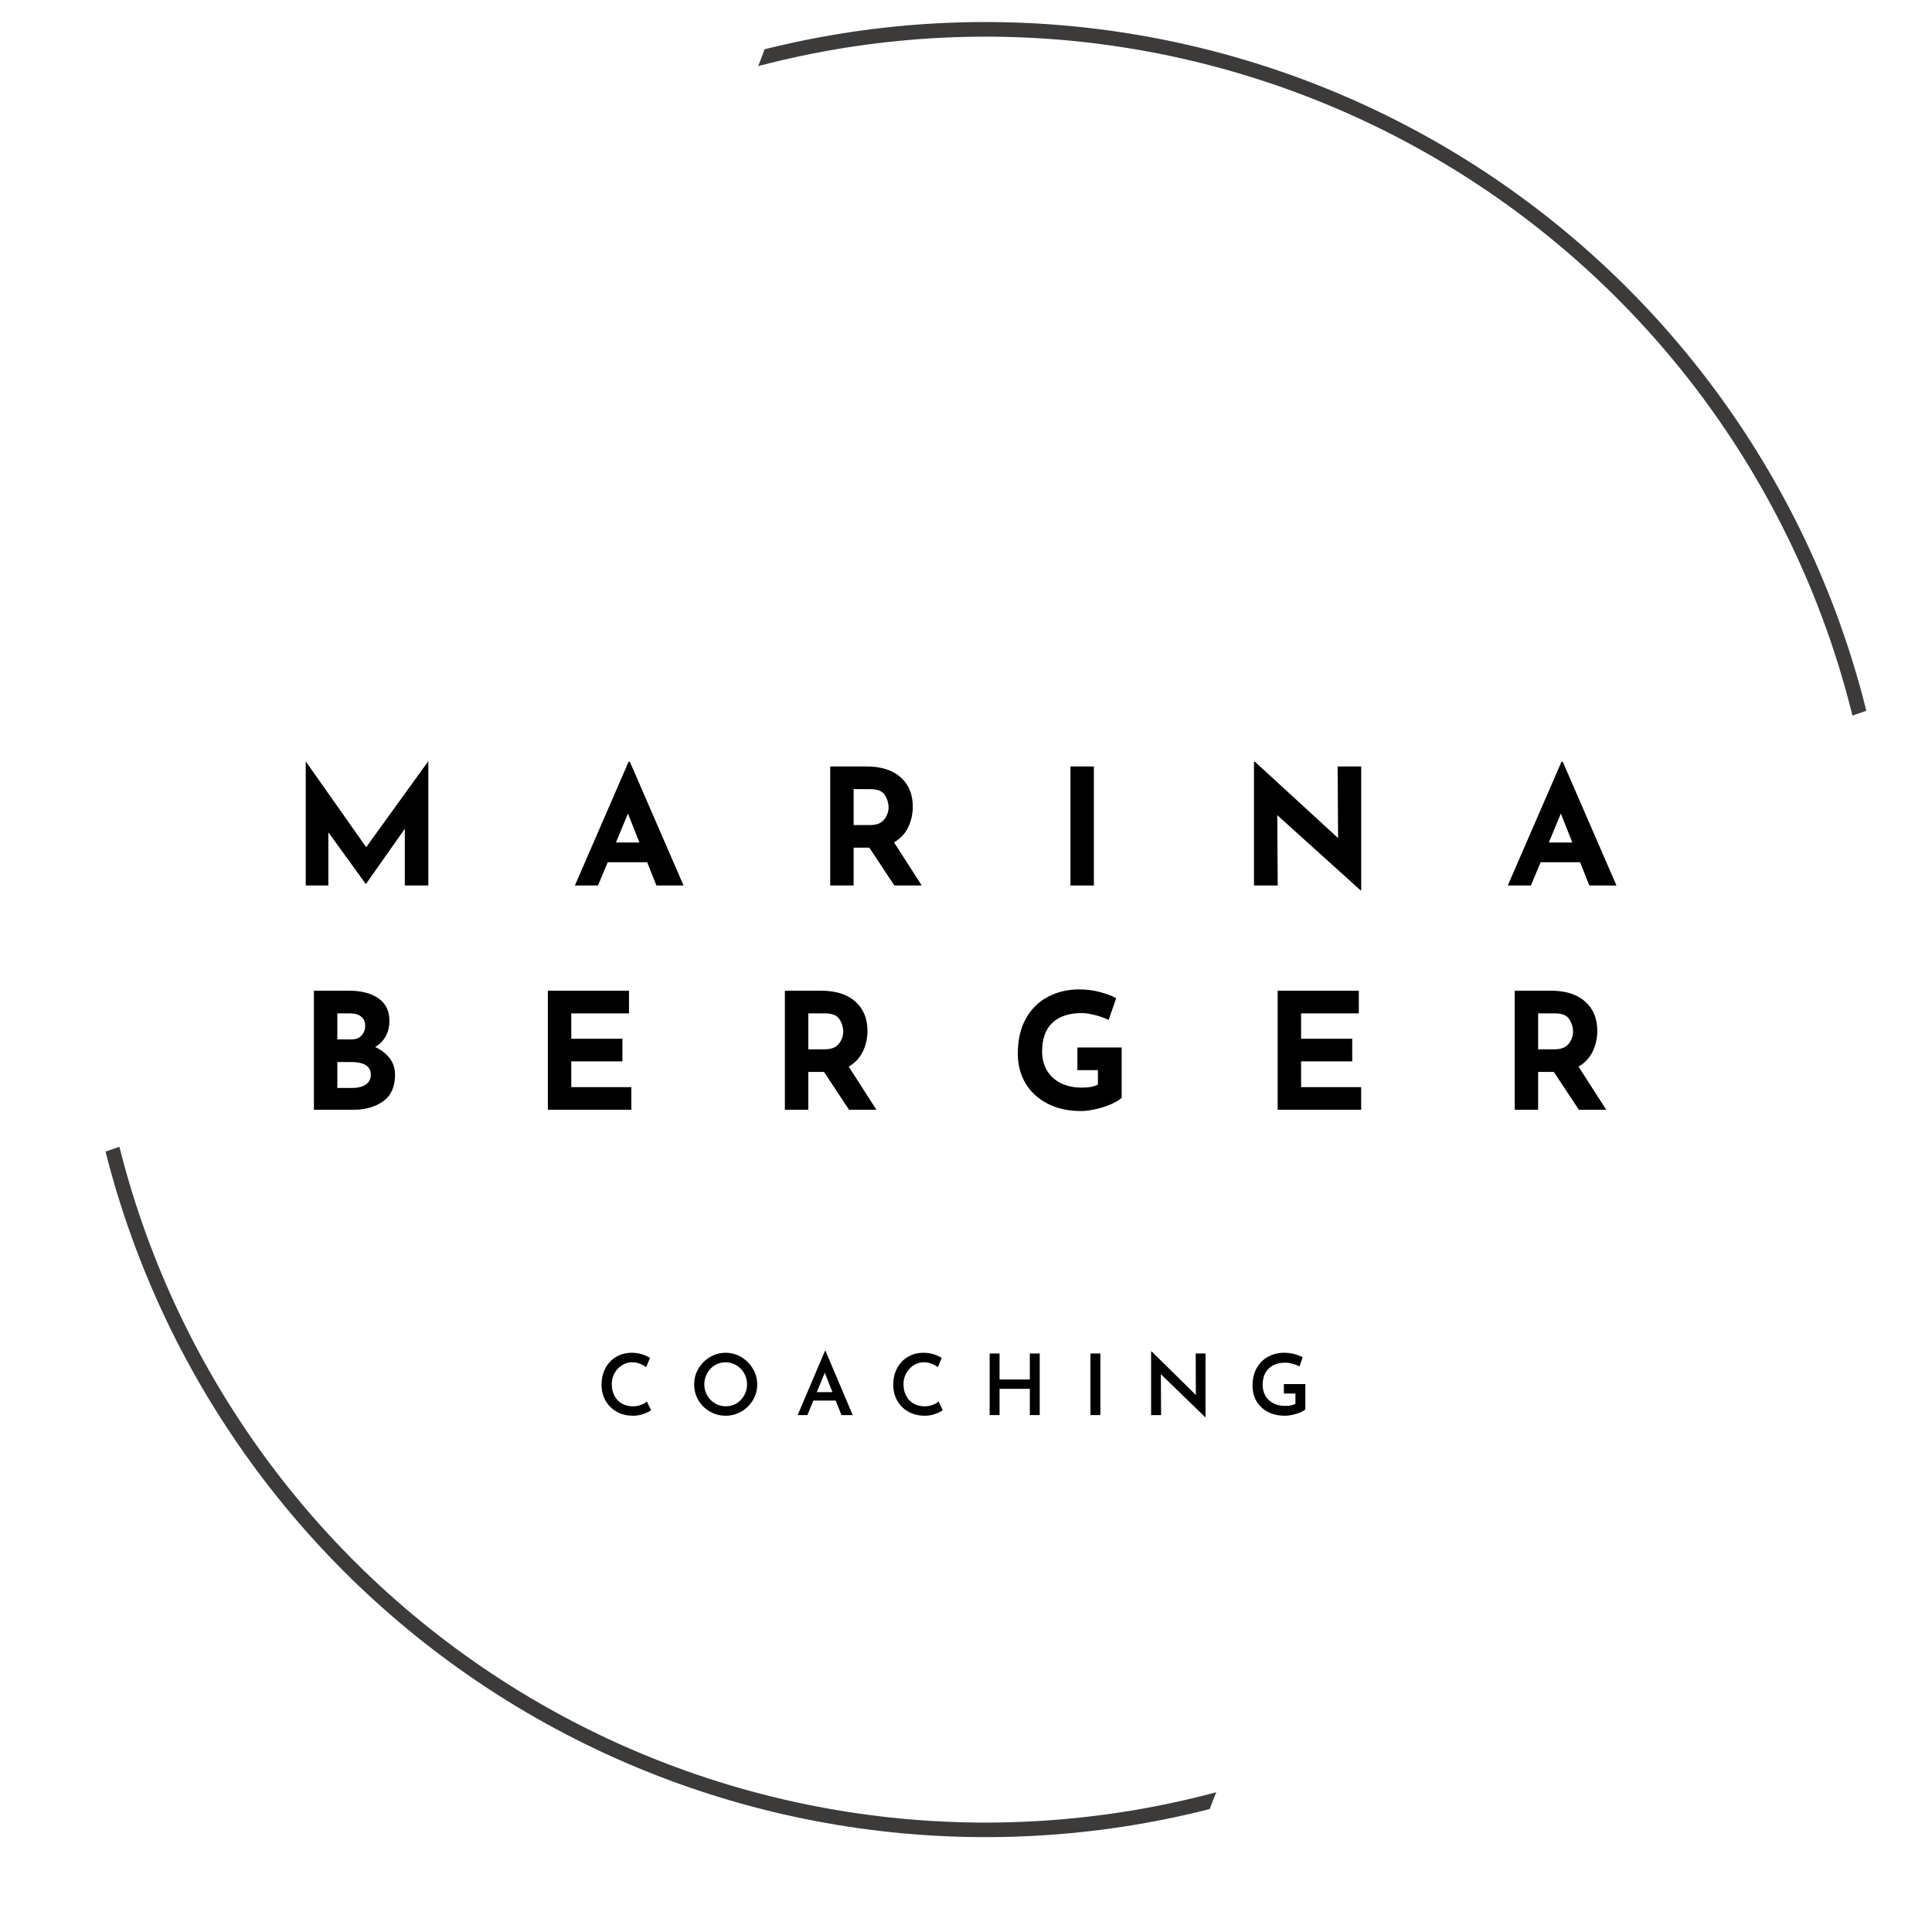
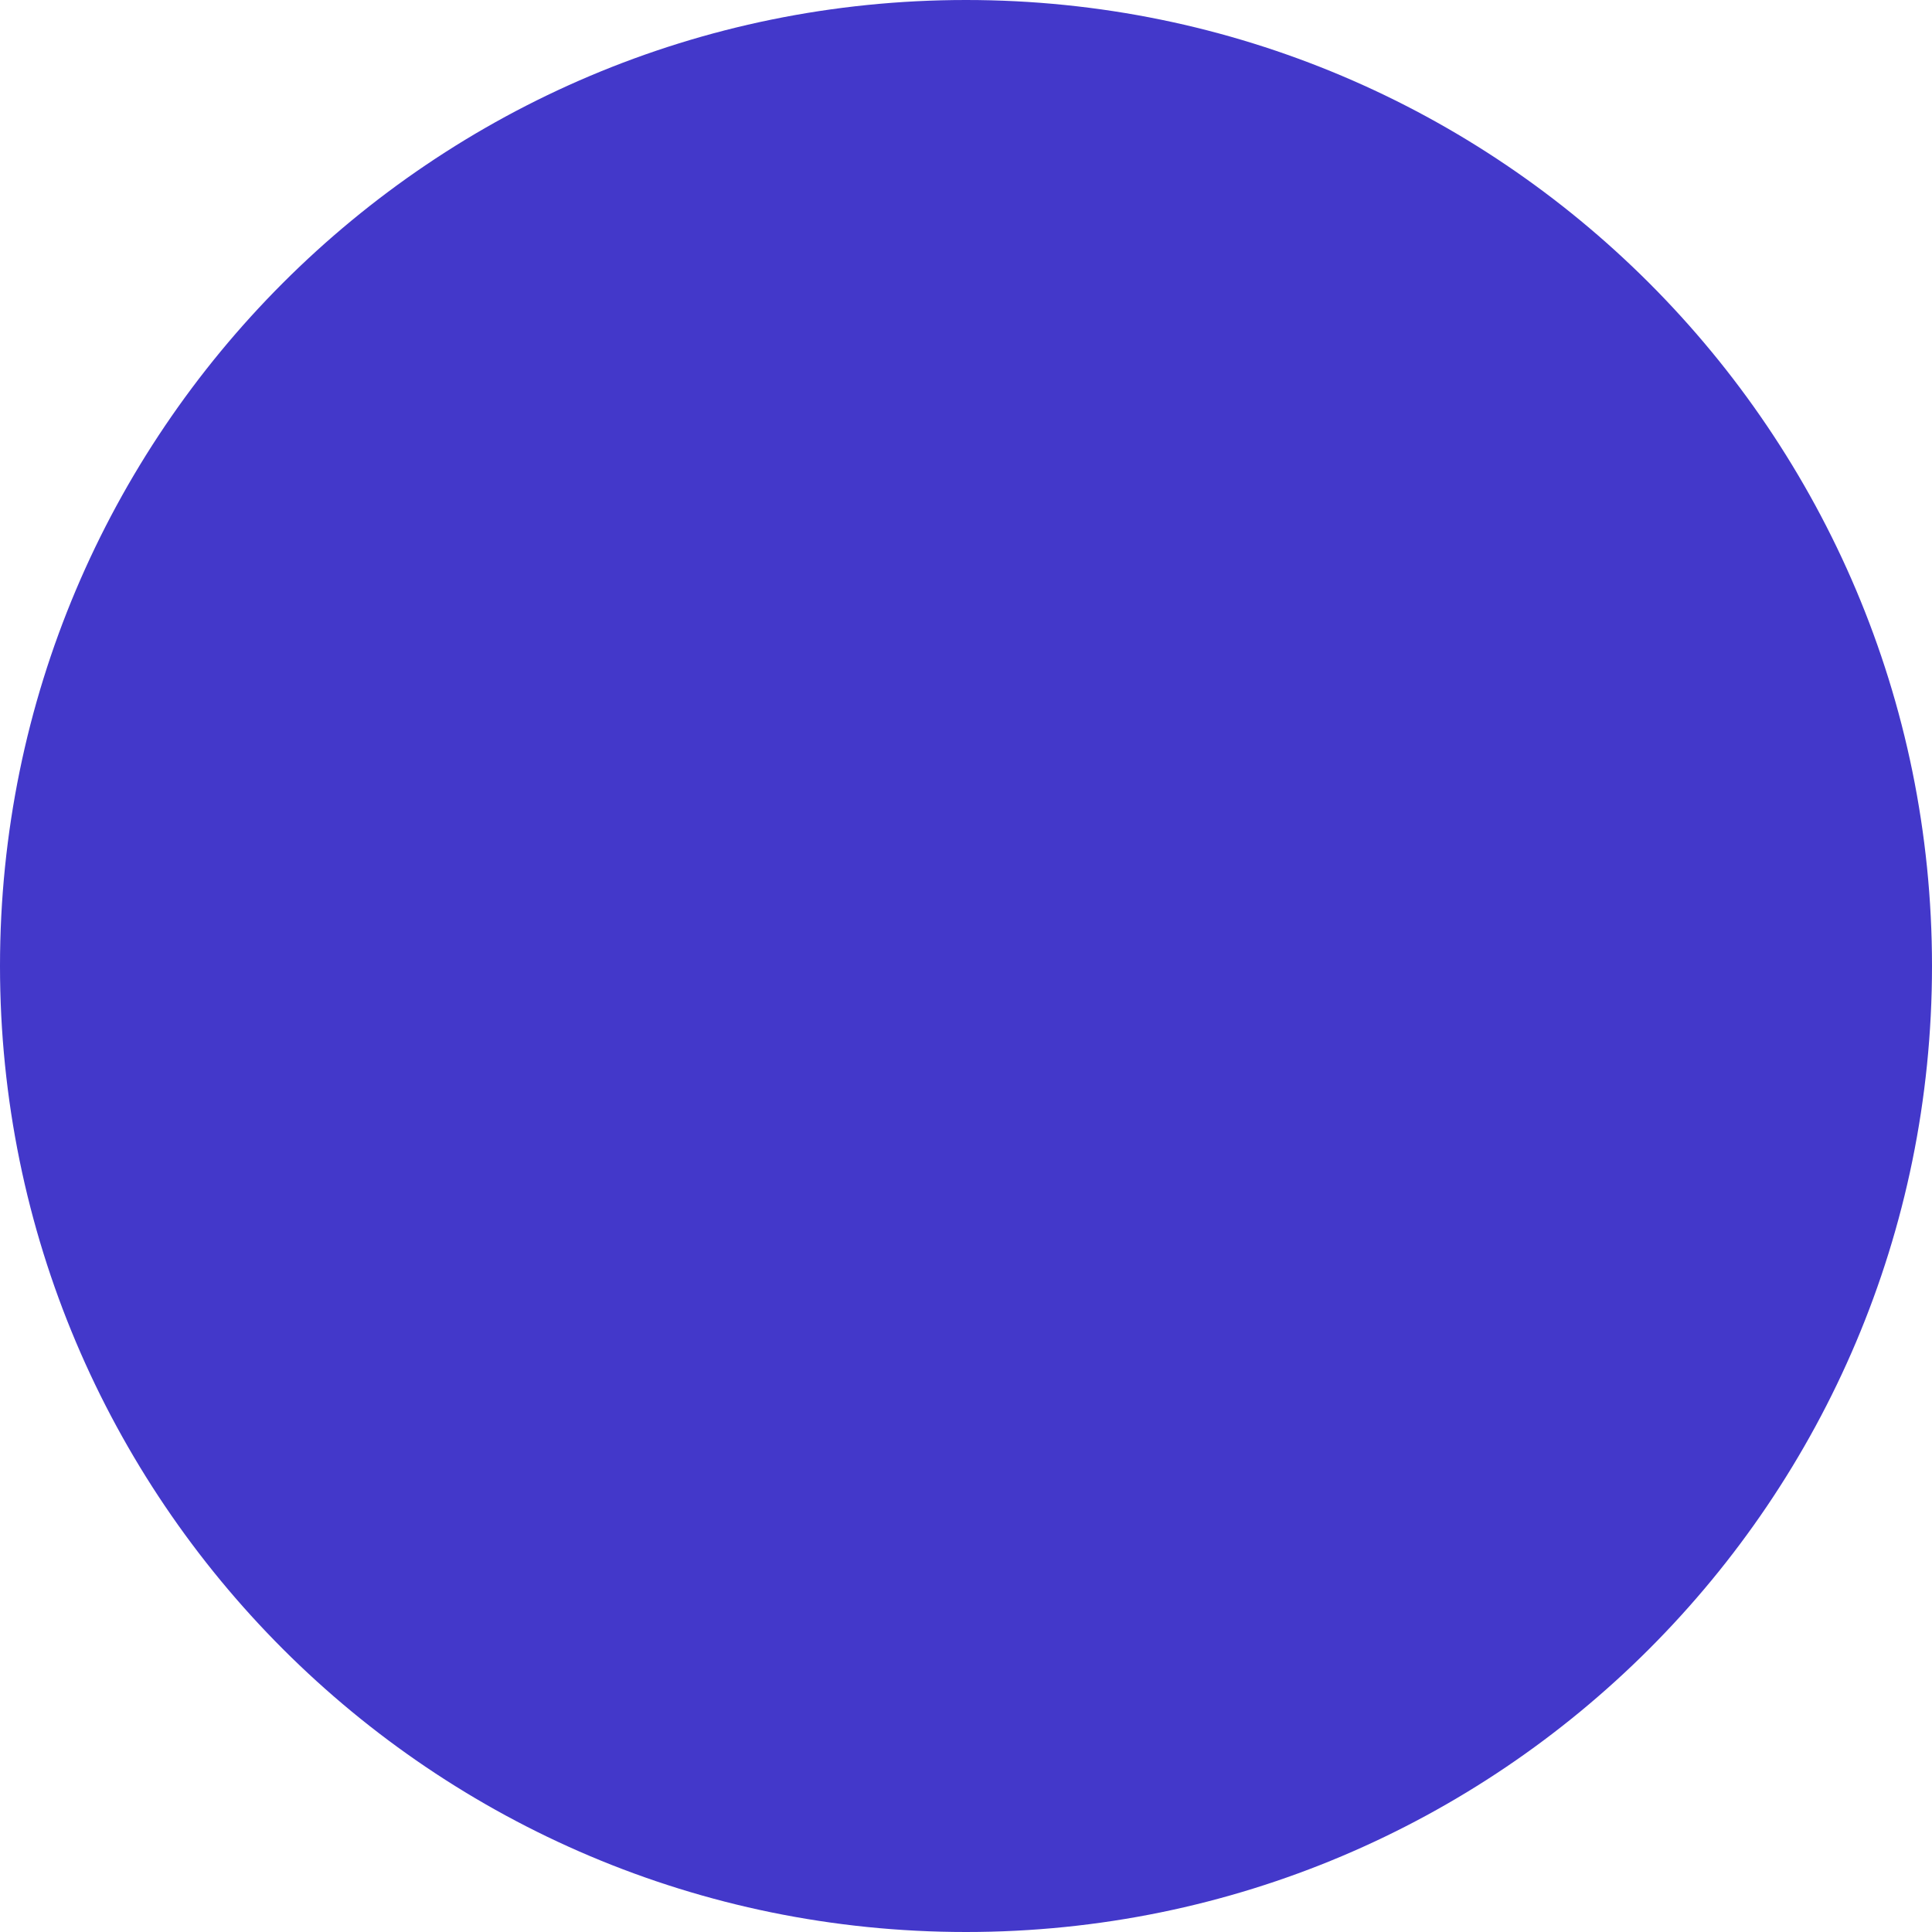
<svg xmlns="http://www.w3.org/2000/svg" width="500" zoomAndPan="magnify" viewBox="0 0 375 375" height="500" preserveAspectRatio="xMidYMid meet" version="1.0">
  <defs>
-     <g />
-     <clipPath id="b6e9d64f9b">
-       <path d="M 20.484 4 L 362.484 4 L 362.484 357 L 20.484 357 Z M 20.484 4 " clip-rule="nonzero" />
+     <clipPath id="d6c9e12402">
+       <path d="M 187.5 0 C 83.945 0 0 83.945 0 187.5 C 0 291.055 83.945 375 187.5 375 C 291.055 375 375 291.055 375 187.5 C 375 83.945 291.055 0 187.5 0 Z M 187.5 0 " clip-rule="nonzero" />
    </clipPath>
  </defs>
-   <g clip-path="url(#b6e9d64f9b)">
-     <path fill="#3d3b3a" d="M 148.391 9.57 C 151.156 8.879 153.941 8.25 156.738 7.691 C 159.539 7.133 162.348 6.641 165.172 6.219 C 167.992 5.797 170.824 5.441 173.664 5.156 C 176.504 4.871 179.348 4.656 182.199 4.512 C 185.051 4.363 187.902 4.285 190.754 4.277 C 193.609 4.27 196.461 4.332 199.312 4.461 C 202.164 4.59 205.008 4.793 207.852 5.059 C 210.691 5.328 213.523 5.668 216.352 6.074 C 219.176 6.48 221.988 6.953 224.789 7.496 C 227.59 8.039 230.379 8.652 233.152 9.328 C 235.922 10.008 238.676 10.754 241.414 11.566 C 244.148 12.379 246.863 13.258 249.555 14.199 C 252.25 15.145 254.918 16.152 257.562 17.227 C 260.207 18.301 262.824 19.438 265.414 20.641 C 268 21.84 270.559 23.105 273.086 24.43 C 275.613 25.754 278.109 27.141 280.57 28.586 C 283.027 30.035 285.453 31.539 287.84 33.102 C 290.227 34.668 292.574 36.289 294.883 37.969 C 297.191 39.645 299.457 41.379 301.68 43.168 C 303.906 44.957 306.086 46.797 308.219 48.691 C 310.352 50.586 312.441 52.531 314.48 54.527 C 316.52 56.523 318.512 58.566 320.453 60.66 C 322.395 62.75 324.281 64.891 326.117 67.074 C 327.953 69.258 329.738 71.484 331.465 73.758 C 333.195 76.027 334.867 78.34 336.484 80.691 C 338.102 83.043 339.656 85.434 341.16 87.863 C 342.66 90.289 344.098 92.754 345.48 95.25 C 346.859 97.746 348.18 100.277 349.438 102.84 C 350.695 105.402 351.887 107.992 353.02 110.613 C 354.152 113.234 355.219 115.879 356.223 118.551 C 357.227 121.223 358.164 123.918 359.035 126.633 C 359.906 129.352 360.711 132.09 361.453 134.844 C 361.727 135.863 361.992 136.898 362.254 137.957 L 359.559 138.895 C 359.285 137.789 359.004 136.684 358.707 135.578 C 357.973 132.844 357.176 130.133 356.312 127.438 C 355.445 124.746 354.516 122.074 353.52 119.43 C 352.523 116.781 351.465 114.16 350.34 111.562 C 349.219 108.969 348.031 106.398 346.781 103.863 C 345.531 101.324 344.223 98.82 342.848 96.348 C 341.477 93.871 340.043 91.434 338.555 89.031 C 337.062 86.629 335.512 84.262 333.902 81.934 C 332.297 79.605 330.633 77.32 328.914 75.074 C 327.195 72.828 325.422 70.625 323.594 68.465 C 321.766 66.309 319.887 64.195 317.957 62.125 C 316.027 60.059 314.047 58.039 312.016 56.07 C 309.988 54.102 307.91 52.18 305.785 50.312 C 303.664 48.445 301.496 46.629 299.281 44.867 C 297.07 43.105 294.816 41.395 292.52 39.746 C 290.223 38.094 287.887 36.496 285.516 34.961 C 283.141 33.422 280.73 31.945 278.281 30.523 C 275.836 29.105 273.355 27.746 270.844 26.445 C 268.332 25.148 265.789 23.914 263.215 22.738 C 260.641 21.566 258.039 20.457 255.41 19.41 C 252.781 18.363 250.133 17.383 247.457 16.465 C 244.777 15.547 242.082 14.699 239.363 13.914 C 236.648 13.129 233.91 12.41 231.16 11.762 C 228.406 11.109 225.641 10.527 222.859 10.012 C 220.078 9.496 217.285 9.051 214.48 8.672 C 211.676 8.293 208.867 7.984 206.047 7.742 C 203.23 7.504 200.406 7.332 197.582 7.23 C 194.754 7.125 191.926 7.094 189.098 7.129 C 186.27 7.164 183.445 7.27 180.621 7.445 C 177.797 7.621 174.98 7.863 172.168 8.176 C 169.359 8.488 166.555 8.867 163.762 9.316 C 160.969 9.766 158.191 10.285 155.422 10.871 C 152.656 11.457 149.902 12.109 147.168 12.828 C 147.598 11.754 148.008 10.68 148.391 9.578 Z M 23.176 222.582 C 23.406 223.488 23.633 224.391 23.879 225.297 C 24.613 228.035 25.414 230.754 26.281 233.457 C 27.148 236.156 28.082 238.832 29.082 241.484 C 30.078 244.141 31.145 246.77 32.27 249.371 C 33.398 251.973 34.59 254.543 35.844 257.086 C 37.098 259.629 38.414 262.141 39.789 264.621 C 41.168 267.098 42.605 269.543 44.102 271.949 C 45.602 274.359 47.156 276.73 48.77 279.062 C 50.383 281.395 52.051 283.684 53.777 285.934 C 55.504 288.184 57.285 290.391 59.117 292.551 C 60.953 294.715 62.84 296.832 64.777 298.902 C 66.715 300.973 68.703 302.992 70.742 304.965 C 72.777 306.938 74.863 308.859 76.996 310.73 C 79.125 312.598 81.305 314.414 83.523 316.18 C 85.746 317.941 88.008 319.648 90.312 321.301 C 92.617 322.953 94.961 324.551 97.344 326.086 C 99.727 327.625 102.145 329.102 104.602 330.52 C 107.055 331.938 109.547 333.297 112.066 334.59 C 114.59 335.887 117.141 337.121 119.727 338.293 C 122.309 339.465 124.918 340.57 127.555 341.613 C 130.191 342.656 132.852 343.633 135.535 344.547 C 138.223 345.457 140.93 346.305 143.652 347.086 C 146.379 347.863 149.125 348.574 151.887 349.219 C 154.648 349.867 157.422 350.441 160.215 350.949 C 163.004 351.461 165.805 351.898 168.613 352.27 C 171.426 352.641 174.246 352.945 177.07 353.176 C 179.898 353.41 182.727 353.574 185.562 353.668 C 188.395 353.762 191.23 353.785 194.066 353.738 C 196.902 353.695 199.734 353.578 202.562 353.395 C 205.395 353.211 208.215 352.957 211.035 352.633 C 213.852 352.312 216.66 351.922 219.457 351.461 C 222.254 351 225.039 350.469 227.812 349.871 C 230.586 349.273 233.34 348.609 236.078 347.879 C 235.637 348.953 235.211 350.035 234.812 351.133 C 232.043 351.84 229.254 352.48 226.449 353.051 C 223.648 353.621 220.832 354.121 218.004 354.555 C 215.176 354.988 212.34 355.352 209.496 355.645 C 206.652 355.941 203.801 356.168 200.945 356.324 C 198.086 356.48 195.23 356.566 192.367 356.582 C 189.508 356.602 186.648 356.547 183.793 356.426 C 180.934 356.305 178.082 356.109 175.23 355.852 C 172.383 355.59 169.543 355.258 166.711 354.859 C 163.879 354.461 161.055 353.992 158.246 353.453 C 155.438 352.918 152.641 352.312 149.863 351.641 C 147.082 350.965 144.32 350.227 141.574 349.418 C 138.832 348.609 136.109 347.738 133.406 346.797 C 130.707 345.855 128.027 344.852 125.375 343.781 C 122.723 342.711 120.098 341.574 117.5 340.379 C 114.902 339.18 112.336 337.918 109.801 336.594 C 107.266 335.27 104.762 333.887 102.293 332.441 C 99.824 330.996 97.395 329.492 95 327.93 C 92.602 326.363 90.246 324.742 87.93 323.066 C 85.613 321.387 83.34 319.652 81.109 317.863 C 78.879 316.074 76.691 314.23 74.547 312.336 C 72.406 310.441 70.312 308.492 68.266 306.496 C 66.215 304.496 64.219 302.453 62.27 300.355 C 60.324 298.262 58.43 296.121 56.586 293.934 C 54.742 291.746 52.953 289.516 51.219 287.242 C 49.484 284.965 47.805 282.652 46.184 280.293 C 44.562 277.938 42.996 275.543 41.492 273.113 C 39.984 270.68 38.539 268.211 37.156 265.711 C 35.77 263.207 34.445 260.672 33.184 258.105 C 31.922 255.539 30.727 252.941 29.59 250.316 C 28.453 247.691 27.383 245.039 26.379 242.359 C 25.371 239.684 24.43 236.98 23.555 234.258 C 22.68 231.535 21.875 228.793 21.133 226.027 C 20.91 225.199 20.699 224.359 20.484 223.527 Z M 23.176 222.582 " fill-opacity="1" fill-rule="evenodd" />
-   </g>
-   <g fill="#000000" fill-opacity="1">
-     <g transform="translate(56.35743, 171.8748)">
-       <g>
-         <path d="M 26.781 -24.047 L 26.781 0 L 22.219 0 L 22.219 -11.016 L 14.688 -0.312 L 14.625 -0.312 L 7.375 -10.328 L 7.375 0 L 2.984 0 L 2.984 -24.047 L 3.016 -24.047 L 14.719 -7.438 L 26.719 -24.047 Z M 26.781 -24.047 " />
-       </g>
-     </g>
-   </g>
-   <g fill="#000000" fill-opacity="1">
-     <g transform="translate(111.2104, 171.8748)">
-       <g>
-         <path d="M 14.406 -4.516 L 6.75 -4.516 L 4.859 0 L 0.375 0 L 10.797 -24.016 L 11.047 -24.016 L 21.469 0 L 16.203 0 Z M 12.906 -8.344 L 10.672 -13.969 L 8.344 -8.344 Z M 12.906 -8.344 " />
-       </g>
-     </g>
-   </g>
-   <g fill="#000000" fill-opacity="1">
-     <g transform="translate(158.1576, 171.8748)">
-       <g>
-         <path d="M 15.438 0 L 10.578 -7.344 L 7.531 -7.344 L 7.531 0 L 2.984 0 L 2.984 -23.109 L 9.984 -23.109 C 12.848 -23.109 15.066 -22.41 16.641 -21.016 C 18.223 -19.617 19.016 -17.719 19.016 -15.312 C 19.016 -13.895 18.719 -12.562 18.125 -11.312 C 17.531 -10.07 16.613 -9.094 15.375 -8.375 L 20.75 0 Z M 7.531 -11.734 L 10.766 -11.734 C 12.004 -11.734 12.906 -12.094 13.469 -12.812 C 14.031 -13.539 14.312 -14.32 14.312 -15.156 C 14.312 -16 14.07 -16.801 13.594 -17.562 C 13.113 -18.32 12.18 -18.703 10.797 -18.703 L 7.531 -18.703 Z M 7.531 -11.734 " />
-       </g>
-     </g>
-   </g>
-   <g fill="#000000" fill-opacity="1">
-     <g transform="translate(204.791, 171.8748)">
-       <g>
-         <path d="M 7.531 -23.109 L 7.531 0 L 2.984 0 L 2.984 -23.109 Z M 7.531 -23.109 " />
-       </g>
-     </g>
-   </g>
-   <g fill="#000000" fill-opacity="1">
-     <g transform="translate(240.4128, 171.8748)">
-       <g>
-         <path d="M 23.797 -23.109 L 23.797 0.938 L 23.672 0.938 L 7.5 -13.656 L 7.594 0 L 2.984 0 L 2.984 -24.016 L 3.172 -24.016 L 19.312 -9.203 L 19.219 -23.109 Z M 23.797 -23.109 " />
-       </g>
-     </g>
-   </g>
-   <g fill="#000000" fill-opacity="1">
-     <g transform="translate(292.2854, 171.8748)">
-       <g>
-         <path d="M 14.406 -4.516 L 6.75 -4.516 L 4.859 0 L 0.375 0 L 10.797 -24.016 L 11.047 -24.016 L 21.469 0 L 16.203 0 Z M 12.906 -8.344 L 10.672 -13.969 L 8.344 -8.344 Z M 12.906 -8.344 " />
-       </g>
-     </g>
-   </g>
-   <g fill="#000000" fill-opacity="1">
-     <g transform="translate(57.94436, 215.4021)">
-       <g>
-         <path d="M 14.875 -12.172 C 16.094 -11.609 17.039 -10.867 17.719 -9.953 C 18.395 -9.047 18.734 -8 18.734 -6.812 C 18.734 -4.469 17.961 -2.742 16.422 -1.641 C 14.891 -0.547 12.973 0 10.672 0 L 2.984 0 L 2.984 -23.109 L 9.766 -23.109 C 12.211 -23.109 14.133 -22.609 15.531 -21.609 C 16.938 -20.617 17.641 -19.18 17.641 -17.297 C 17.641 -16.141 17.398 -15.129 16.922 -14.266 C 16.441 -13.398 15.758 -12.703 14.875 -12.172 Z M 7.531 -13.656 L 10.297 -13.656 C 11.129 -13.656 11.773 -13.91 12.234 -14.422 C 12.703 -14.93 12.938 -15.566 12.938 -16.328 C 12.938 -17.098 12.672 -17.688 12.141 -18.094 C 11.617 -18.5 10.898 -18.703 9.984 -18.703 L 7.531 -18.703 Z M 10.453 -4.234 C 11.516 -4.234 12.375 -4.445 13.031 -4.875 C 13.695 -5.312 14.031 -5.957 14.031 -6.812 C 14.031 -8.445 12.734 -9.266 10.141 -9.266 L 7.531 -9.266 L 7.531 -4.234 Z M 10.453 -4.234 " />
-       </g>
-     </g>
-   </g>
-   <g fill="#000000" fill-opacity="1">
-     <g transform="translate(103.3543, 215.4021)">
-       <g>
-         <path d="M 18.734 -23.109 L 18.734 -18.703 L 7.531 -18.703 L 7.531 -13.781 L 17.453 -13.781 L 17.453 -9.391 L 7.531 -9.391 L 7.531 -4.391 L 19.188 -4.391 L 19.188 0 L 2.984 0 L 2.984 -23.109 Z M 18.734 -23.109 " />
-       </g>
-     </g>
-   </g>
-   <g fill="#000000" fill-opacity="1">
-     <g transform="translate(149.3603, 215.4021)">
-       <g>
-         <path d="M 15.438 0 L 10.578 -7.344 L 7.531 -7.344 L 7.531 0 L 2.984 0 L 2.984 -23.109 L 9.984 -23.109 C 12.848 -23.109 15.066 -22.41 16.641 -21.016 C 18.223 -19.617 19.016 -17.719 19.016 -15.312 C 19.016 -13.895 18.719 -12.562 18.125 -11.312 C 17.531 -10.07 16.613 -9.094 15.375 -8.375 L 20.75 0 Z M 7.531 -11.734 L 10.766 -11.734 C 12.004 -11.734 12.906 -12.094 13.469 -12.812 C 14.031 -13.539 14.312 -14.32 14.312 -15.156 C 14.312 -16 14.07 -16.801 13.594 -17.562 C 13.113 -18.32 12.18 -18.703 10.797 -18.703 L 7.531 -18.703 Z M 7.531 -11.734 " />
-       </g>
-     </g>
-   </g>
-   <g fill="#000000" fill-opacity="1">
-     <g transform="translate(195.9937, 215.4021)">
-       <g>
-         <path d="M 21.719 -2.328 C 21.363 -1.953 20.727 -1.555 19.812 -1.141 C 18.906 -0.734 17.898 -0.398 16.797 -0.141 C 15.703 0.117 14.707 0.25 13.812 0.25 C 11.363 0.25 9.211 -0.223 7.359 -1.172 C 5.504 -2.129 4.07 -3.445 3.062 -5.125 C 2.062 -6.812 1.562 -8.734 1.562 -10.891 C 1.562 -13.586 2.094 -15.875 3.156 -17.75 C 4.227 -19.625 5.664 -21.023 7.469 -21.953 C 9.27 -22.891 11.258 -23.359 13.438 -23.359 C 14.832 -23.359 16.148 -23.195 17.391 -22.875 C 18.629 -22.562 19.719 -22.156 20.656 -21.656 L 19.188 -17.422 C 18.57 -17.754 17.734 -18.062 16.672 -18.344 C 15.617 -18.625 14.738 -18.766 14.031 -18.766 C 11.52 -18.766 9.598 -18.133 8.266 -16.875 C 6.941 -15.625 6.281 -13.766 6.281 -11.297 C 6.281 -9.879 6.602 -8.641 7.25 -7.578 C 7.895 -6.523 8.797 -5.711 9.953 -5.141 C 11.117 -4.578 12.445 -4.297 13.938 -4.297 C 15.363 -4.297 16.422 -4.492 17.109 -4.891 L 17.109 -7.688 L 13.125 -7.688 L 13.125 -12.078 L 21.719 -12.078 Z M 21.719 -2.328 " />
-       </g>
-     </g>
-   </g>
-   <g fill="#000000" fill-opacity="1">
-     <g transform="translate(245.0114, 215.4021)">
-       <g>
-         <path d="M 18.734 -23.109 L 18.734 -18.703 L 7.531 -18.703 L 7.531 -13.781 L 17.453 -13.781 L 17.453 -9.391 L 7.531 -9.391 L 7.531 -4.391 L 19.188 -4.391 L 19.188 0 L 2.984 0 L 2.984 -23.109 Z M 18.734 -23.109 " />
-       </g>
-     </g>
-   </g>
-   <g fill="#000000" fill-opacity="1">
-     <g transform="translate(291.0174, 215.4021)">
-       <g>
-         <path d="M 15.438 0 L 10.578 -7.344 L 7.531 -7.344 L 7.531 0 L 2.984 0 L 2.984 -23.109 L 9.984 -23.109 C 12.848 -23.109 15.066 -22.41 16.641 -21.016 C 18.223 -19.617 19.016 -17.719 19.016 -15.312 C 19.016 -13.895 18.719 -12.562 18.125 -11.312 C 17.531 -10.07 16.613 -9.094 15.375 -8.375 L 20.75 0 Z M 7.531 -11.734 L 10.766 -11.734 C 12.004 -11.734 12.906 -12.094 13.469 -12.812 C 14.031 -13.539 14.312 -14.32 14.312 -15.156 C 14.312 -16 14.07 -16.801 13.594 -17.562 C 13.113 -18.32 12.18 -18.703 10.797 -18.703 L 7.531 -18.703 Z M 7.531 -11.734 " />
-       </g>
-     </g>
-   </g>
-   <g fill="#000000" fill-opacity="1">
-     <g transform="translate(115.8571, 274.6659)">
-       <g>
-         <path d="M 10.516 -0.938 C 10.16 -0.688 9.672 -0.445 9.047 -0.219 C 8.43 0.008 7.758 0.125 7.031 0.125 C 5.789 0.125 4.707 -0.145 3.781 -0.688 C 2.852 -1.227 2.141 -1.953 1.641 -2.859 C 1.148 -3.773 0.906 -4.781 0.906 -5.875 C 0.906 -7.07 1.148 -8.141 1.641 -9.078 C 2.141 -10.023 2.836 -10.766 3.734 -11.297 C 4.629 -11.828 5.645 -12.094 6.781 -12.094 C 7.477 -12.094 8.125 -12 8.719 -11.812 C 9.32 -11.625 9.852 -11.383 10.312 -11.094 L 9.562 -9.312 C 8.676 -9.938 7.77 -10.25 6.844 -10.25 C 6.145 -10.25 5.488 -10.055 4.875 -9.672 C 4.27 -9.297 3.785 -8.781 3.422 -8.125 C 3.066 -7.477 2.891 -6.77 2.891 -6 C 2.891 -5.176 3.055 -4.438 3.391 -3.781 C 3.723 -3.133 4.195 -2.625 4.812 -2.25 C 5.438 -1.883 6.156 -1.703 6.969 -1.703 C 7.539 -1.703 8.062 -1.789 8.531 -1.969 C 9 -2.145 9.391 -2.367 9.703 -2.641 Z M 10.516 -0.938 " />
-       </g>
-     </g>
-   </g>
-   <g fill="#000000" fill-opacity="1">
-     <g transform="translate(133.8324, 274.6659)">
-       <g>
-         <path d="M 0.906 -5.969 C 0.906 -7.062 1.176 -8.07 1.719 -9 C 2.27 -9.938 3.016 -10.688 3.953 -11.25 C 4.891 -11.812 5.91 -12.094 7.016 -12.094 C 8.109 -12.094 9.125 -11.812 10.062 -11.25 C 11 -10.688 11.742 -9.938 12.297 -9 C 12.859 -8.062 13.141 -7.051 13.141 -5.969 C 13.141 -4.852 12.863 -3.832 12.312 -2.906 C 11.758 -1.977 11.008 -1.238 10.062 -0.688 C 9.125 -0.145 8.109 0.125 7.016 0.125 C 5.91 0.125 4.891 -0.145 3.953 -0.688 C 3.016 -1.227 2.27 -1.961 1.719 -2.891 C 1.176 -3.816 0.906 -4.844 0.906 -5.969 Z M 2.875 -5.969 C 2.875 -5.188 3.055 -4.473 3.422 -3.828 C 3.797 -3.18 4.301 -2.664 4.938 -2.281 C 5.582 -1.895 6.289 -1.703 7.062 -1.703 C 7.812 -1.703 8.5 -1.891 9.125 -2.266 C 9.75 -2.648 10.242 -3.164 10.609 -3.812 C 10.984 -4.469 11.172 -5.188 11.172 -5.969 C 11.172 -6.738 10.984 -7.453 10.609 -8.109 C 10.234 -8.766 9.727 -9.285 9.094 -9.672 C 8.457 -10.055 7.766 -10.25 7.016 -10.25 C 6.242 -10.25 5.539 -10.055 4.906 -9.672 C 4.281 -9.285 3.785 -8.766 3.422 -8.109 C 3.055 -7.453 2.875 -6.738 2.875 -5.969 Z M 2.875 -5.969 " />
-       </g>
-     </g>
-   </g>
-   <g fill="#000000" fill-opacity="1">
-     <g transform="translate(154.4342, 274.6659)">
-       <g>
-         <path d="M 7.781 -2.812 L 3.438 -2.812 L 2.281 0 L 0.391 0 L 5.688 -12.453 L 5.797 -12.453 L 11.078 0 L 8.891 0 Z M 7.141 -4.453 L 5.656 -8.234 L 4.109 -4.453 Z M 7.141 -4.453 " />
-       </g>
-     </g>
-   </g>
-   <g fill="#000000" fill-opacity="1">
-     <g transform="translate(172.4751, 274.6659)">
-       <g>
-         <path d="M 10.516 -0.938 C 10.16 -0.688 9.672 -0.445 9.047 -0.219 C 8.43 0.008 7.758 0.125 7.031 0.125 C 5.789 0.125 4.707 -0.145 3.781 -0.688 C 2.852 -1.227 2.141 -1.953 1.641 -2.859 C 1.148 -3.773 0.906 -4.781 0.906 -5.875 C 0.906 -7.07 1.148 -8.141 1.641 -9.078 C 2.141 -10.023 2.836 -10.766 3.734 -11.297 C 4.629 -11.828 5.645 -12.094 6.781 -12.094 C 7.477 -12.094 8.125 -12 8.719 -11.812 C 9.32 -11.625 9.852 -11.383 10.312 -11.094 L 9.562 -9.312 C 8.676 -9.938 7.77 -10.25 6.844 -10.25 C 6.145 -10.25 5.488 -10.055 4.875 -9.672 C 4.27 -9.297 3.785 -8.781 3.422 -8.125 C 3.066 -7.477 2.891 -6.77 2.891 -6 C 2.891 -5.176 3.055 -4.438 3.391 -3.781 C 3.723 -3.133 4.195 -2.625 4.812 -2.25 C 5.438 -1.883 6.156 -1.703 6.969 -1.703 C 7.539 -1.703 8.062 -1.789 8.531 -1.969 C 9 -2.145 9.391 -2.367 9.703 -2.641 Z M 10.516 -0.938 " />
-       </g>
-     </g>
-   </g>
-   <g fill="#000000" fill-opacity="1">
-     <g transform="translate(190.4503, 274.6659)">
-       <g>
-         <path d="M 11.359 0 L 9.438 0 L 9.438 -5.094 L 3.562 -5.094 L 3.562 0 L 1.641 0 L 1.641 -11.953 L 3.562 -11.953 L 3.562 -6.906 L 9.438 -6.906 L 9.438 -11.953 L 11.359 -11.953 Z M 11.359 0 " />
-       </g>
-     </g>
-   </g>
-   <g fill="#000000" fill-opacity="1">
-     <g transform="translate(210.0179, 274.6659)">
-       <g>
-         <path d="M 3.562 -11.953 L 3.562 0 L 1.641 0 L 1.641 -11.953 Z M 3.562 -11.953 " />
-       </g>
-     </g>
-   </g>
-   <g fill="#000000" fill-opacity="1">
-     <g transform="translate(221.788, 274.6659)">
-       <g>
-         <path d="M 12.203 -11.953 L 12.203 0.422 L 12.156 0.422 L 3.531 -7.938 L 3.578 0 L 1.641 0 L 1.641 -12.359 L 1.734 -12.359 L 10.328 -3.906 L 10.297 -11.953 Z M 12.203 -11.953 " />
-       </g>
-     </g>
-   </g>
-   <g fill="#000000" fill-opacity="1">
-     <g transform="translate(242.2092, 274.6659)">
-       <g>
-         <path d="M 11.156 -1.094 C 10.82 -0.789 10.242 -0.508 9.422 -0.25 C 8.609 0 7.863 0.125 7.188 0.125 C 5.926 0.125 4.82 -0.125 3.875 -0.625 C 2.926 -1.125 2.191 -1.812 1.672 -2.688 C 1.16 -3.57 0.906 -4.578 0.906 -5.703 C 0.906 -7.047 1.18 -8.195 1.734 -9.156 C 2.285 -10.125 3.031 -10.852 3.969 -11.344 C 4.906 -11.844 5.93 -12.094 7.047 -12.094 C 7.734 -12.094 8.383 -12.008 9 -11.844 C 9.625 -11.688 10.172 -11.477 10.641 -11.219 L 10.016 -9.438 C 9.691 -9.633 9.258 -9.805 8.719 -9.953 C 8.176 -10.098 7.703 -10.172 7.297 -10.172 C 5.922 -10.172 4.836 -9.789 4.047 -9.031 C 3.266 -8.281 2.875 -7.223 2.875 -5.859 C 2.875 -5.047 3.055 -4.332 3.422 -3.719 C 3.785 -3.102 4.301 -2.625 4.969 -2.281 C 5.633 -1.945 6.391 -1.781 7.234 -1.781 C 7.617 -1.781 7.988 -1.812 8.344 -1.875 C 8.695 -1.945 8.992 -2.051 9.234 -2.188 L 9.234 -4.172 L 6.984 -4.172 L 6.984 -6.016 L 11.156 -6.016 Z M 11.156 -1.094 " />
-       </g>
-     </g>
+   <g clip-path="url(#d6c9e12402)">
+     <rect x="-37.5" width="450" fill="#4338ca" y="-37.5" height="450" fill-opacity="1" />
  </g>
</svg>
